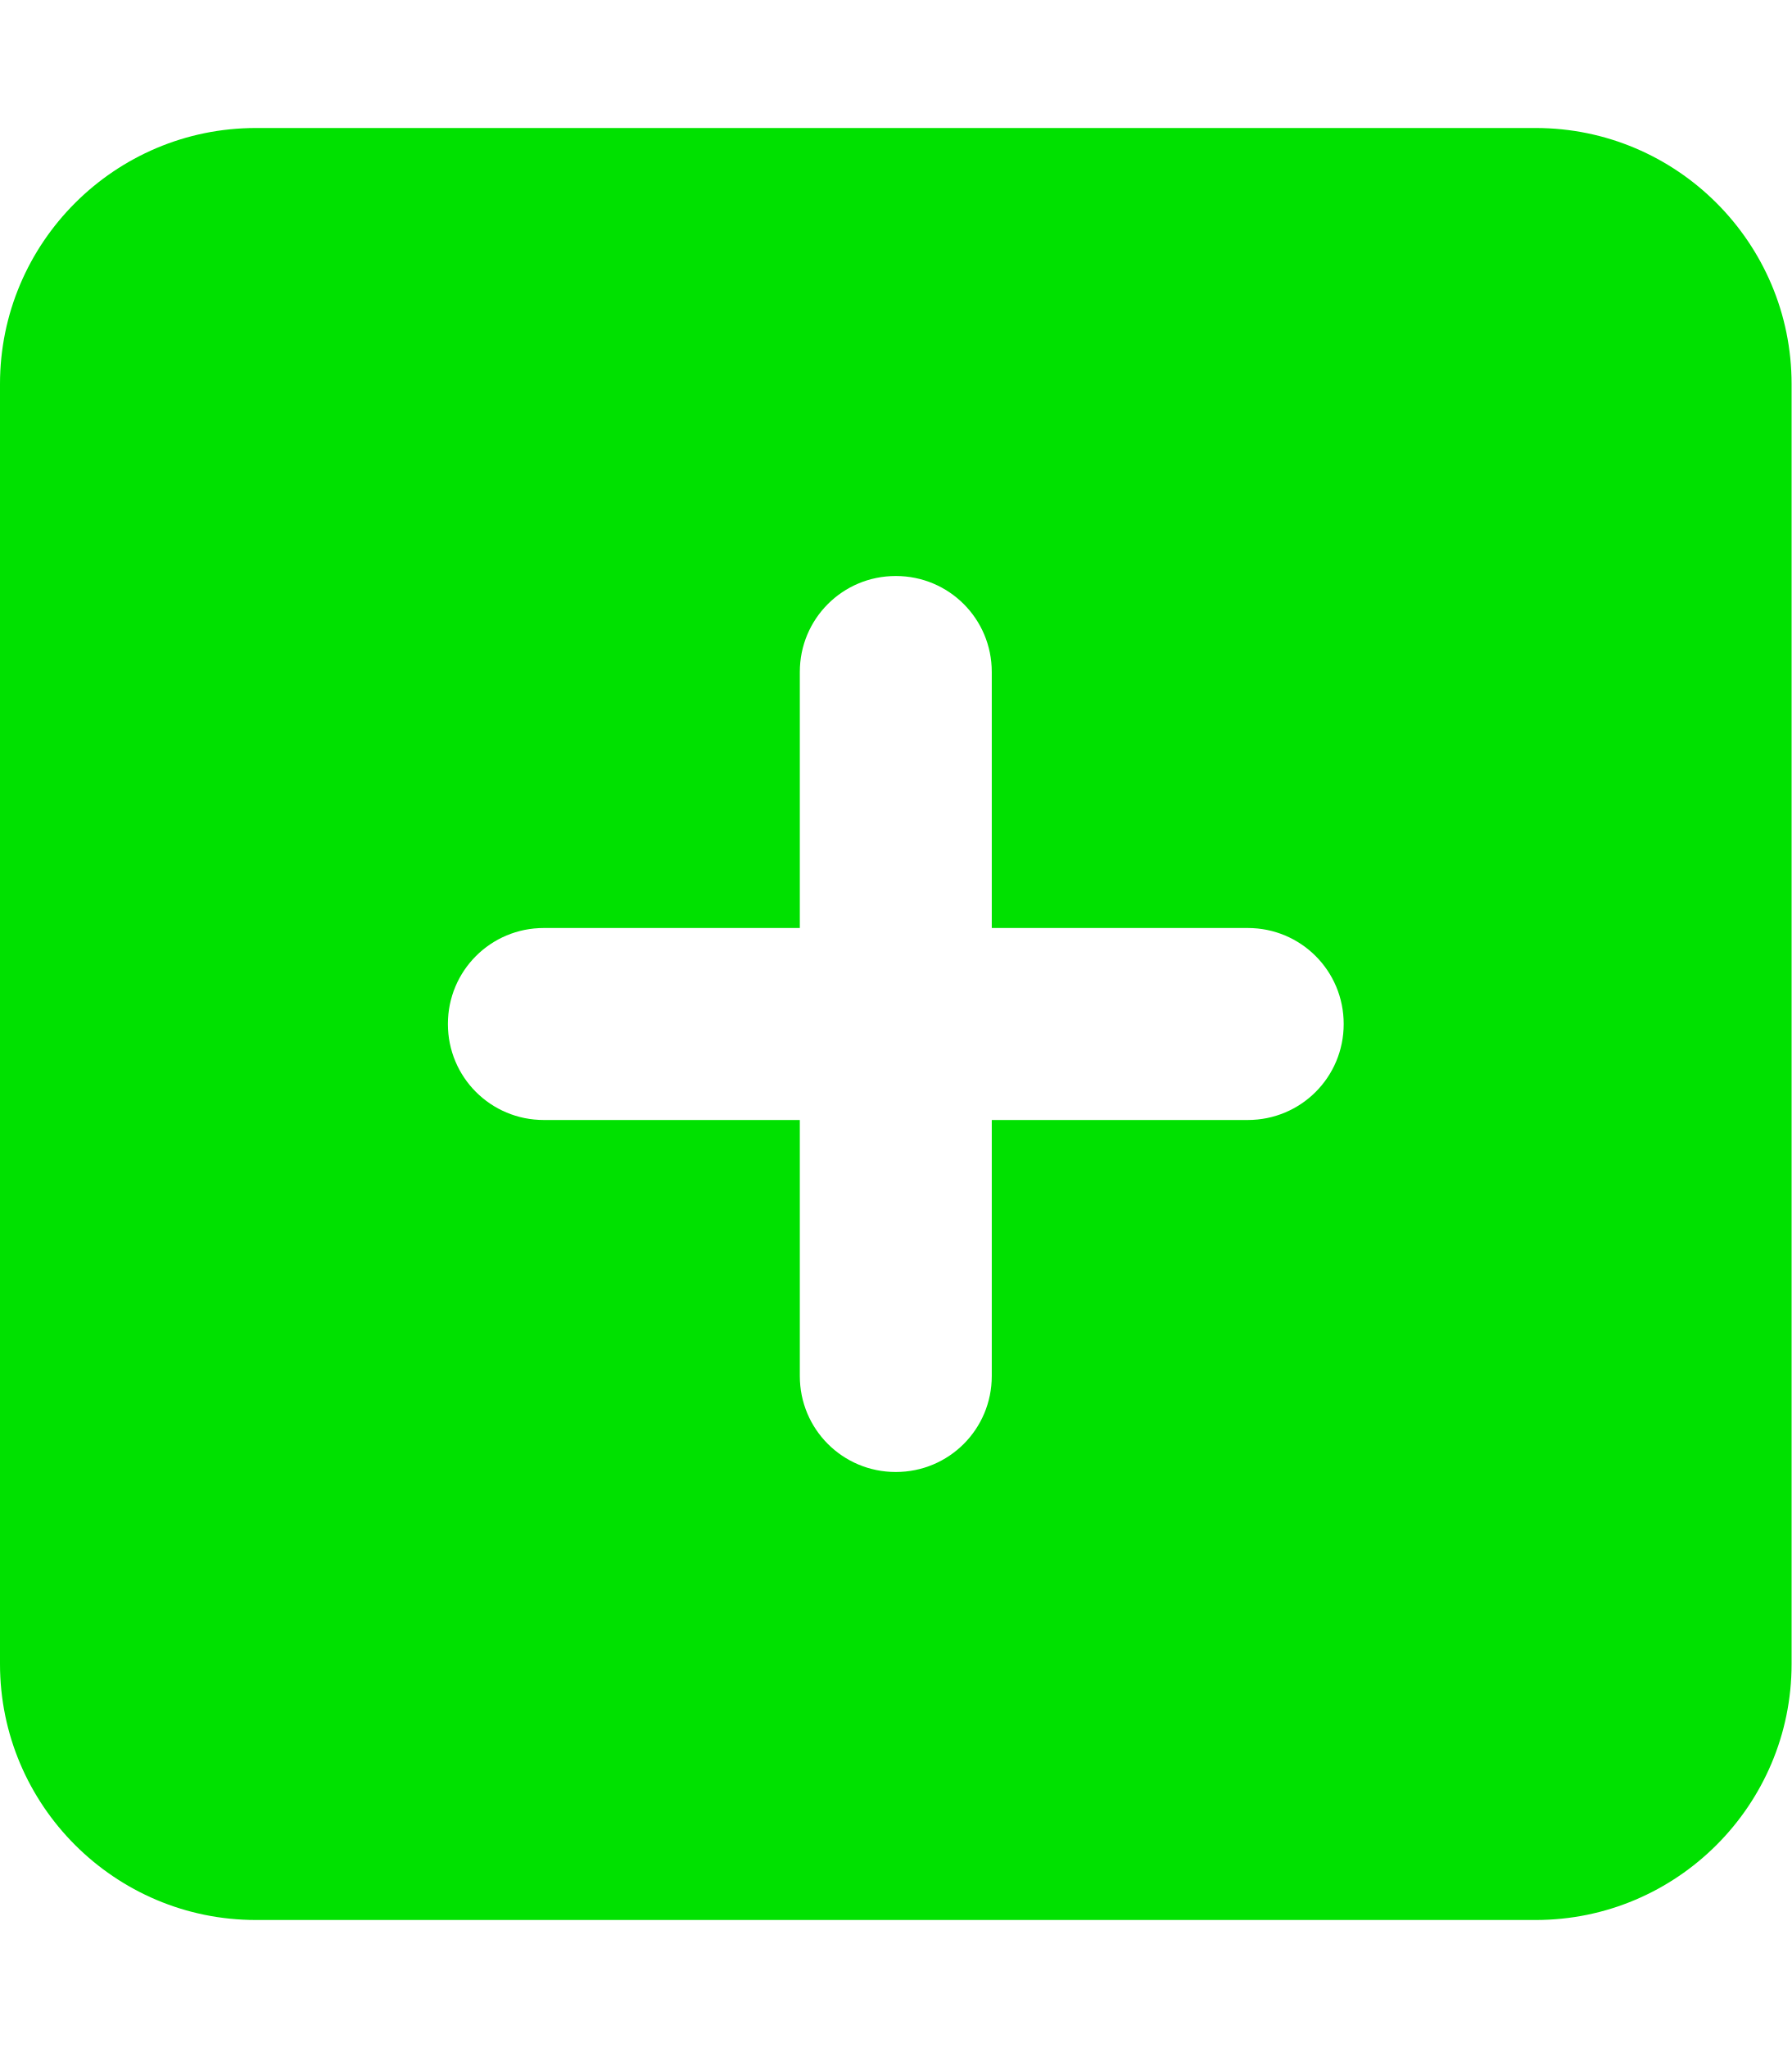
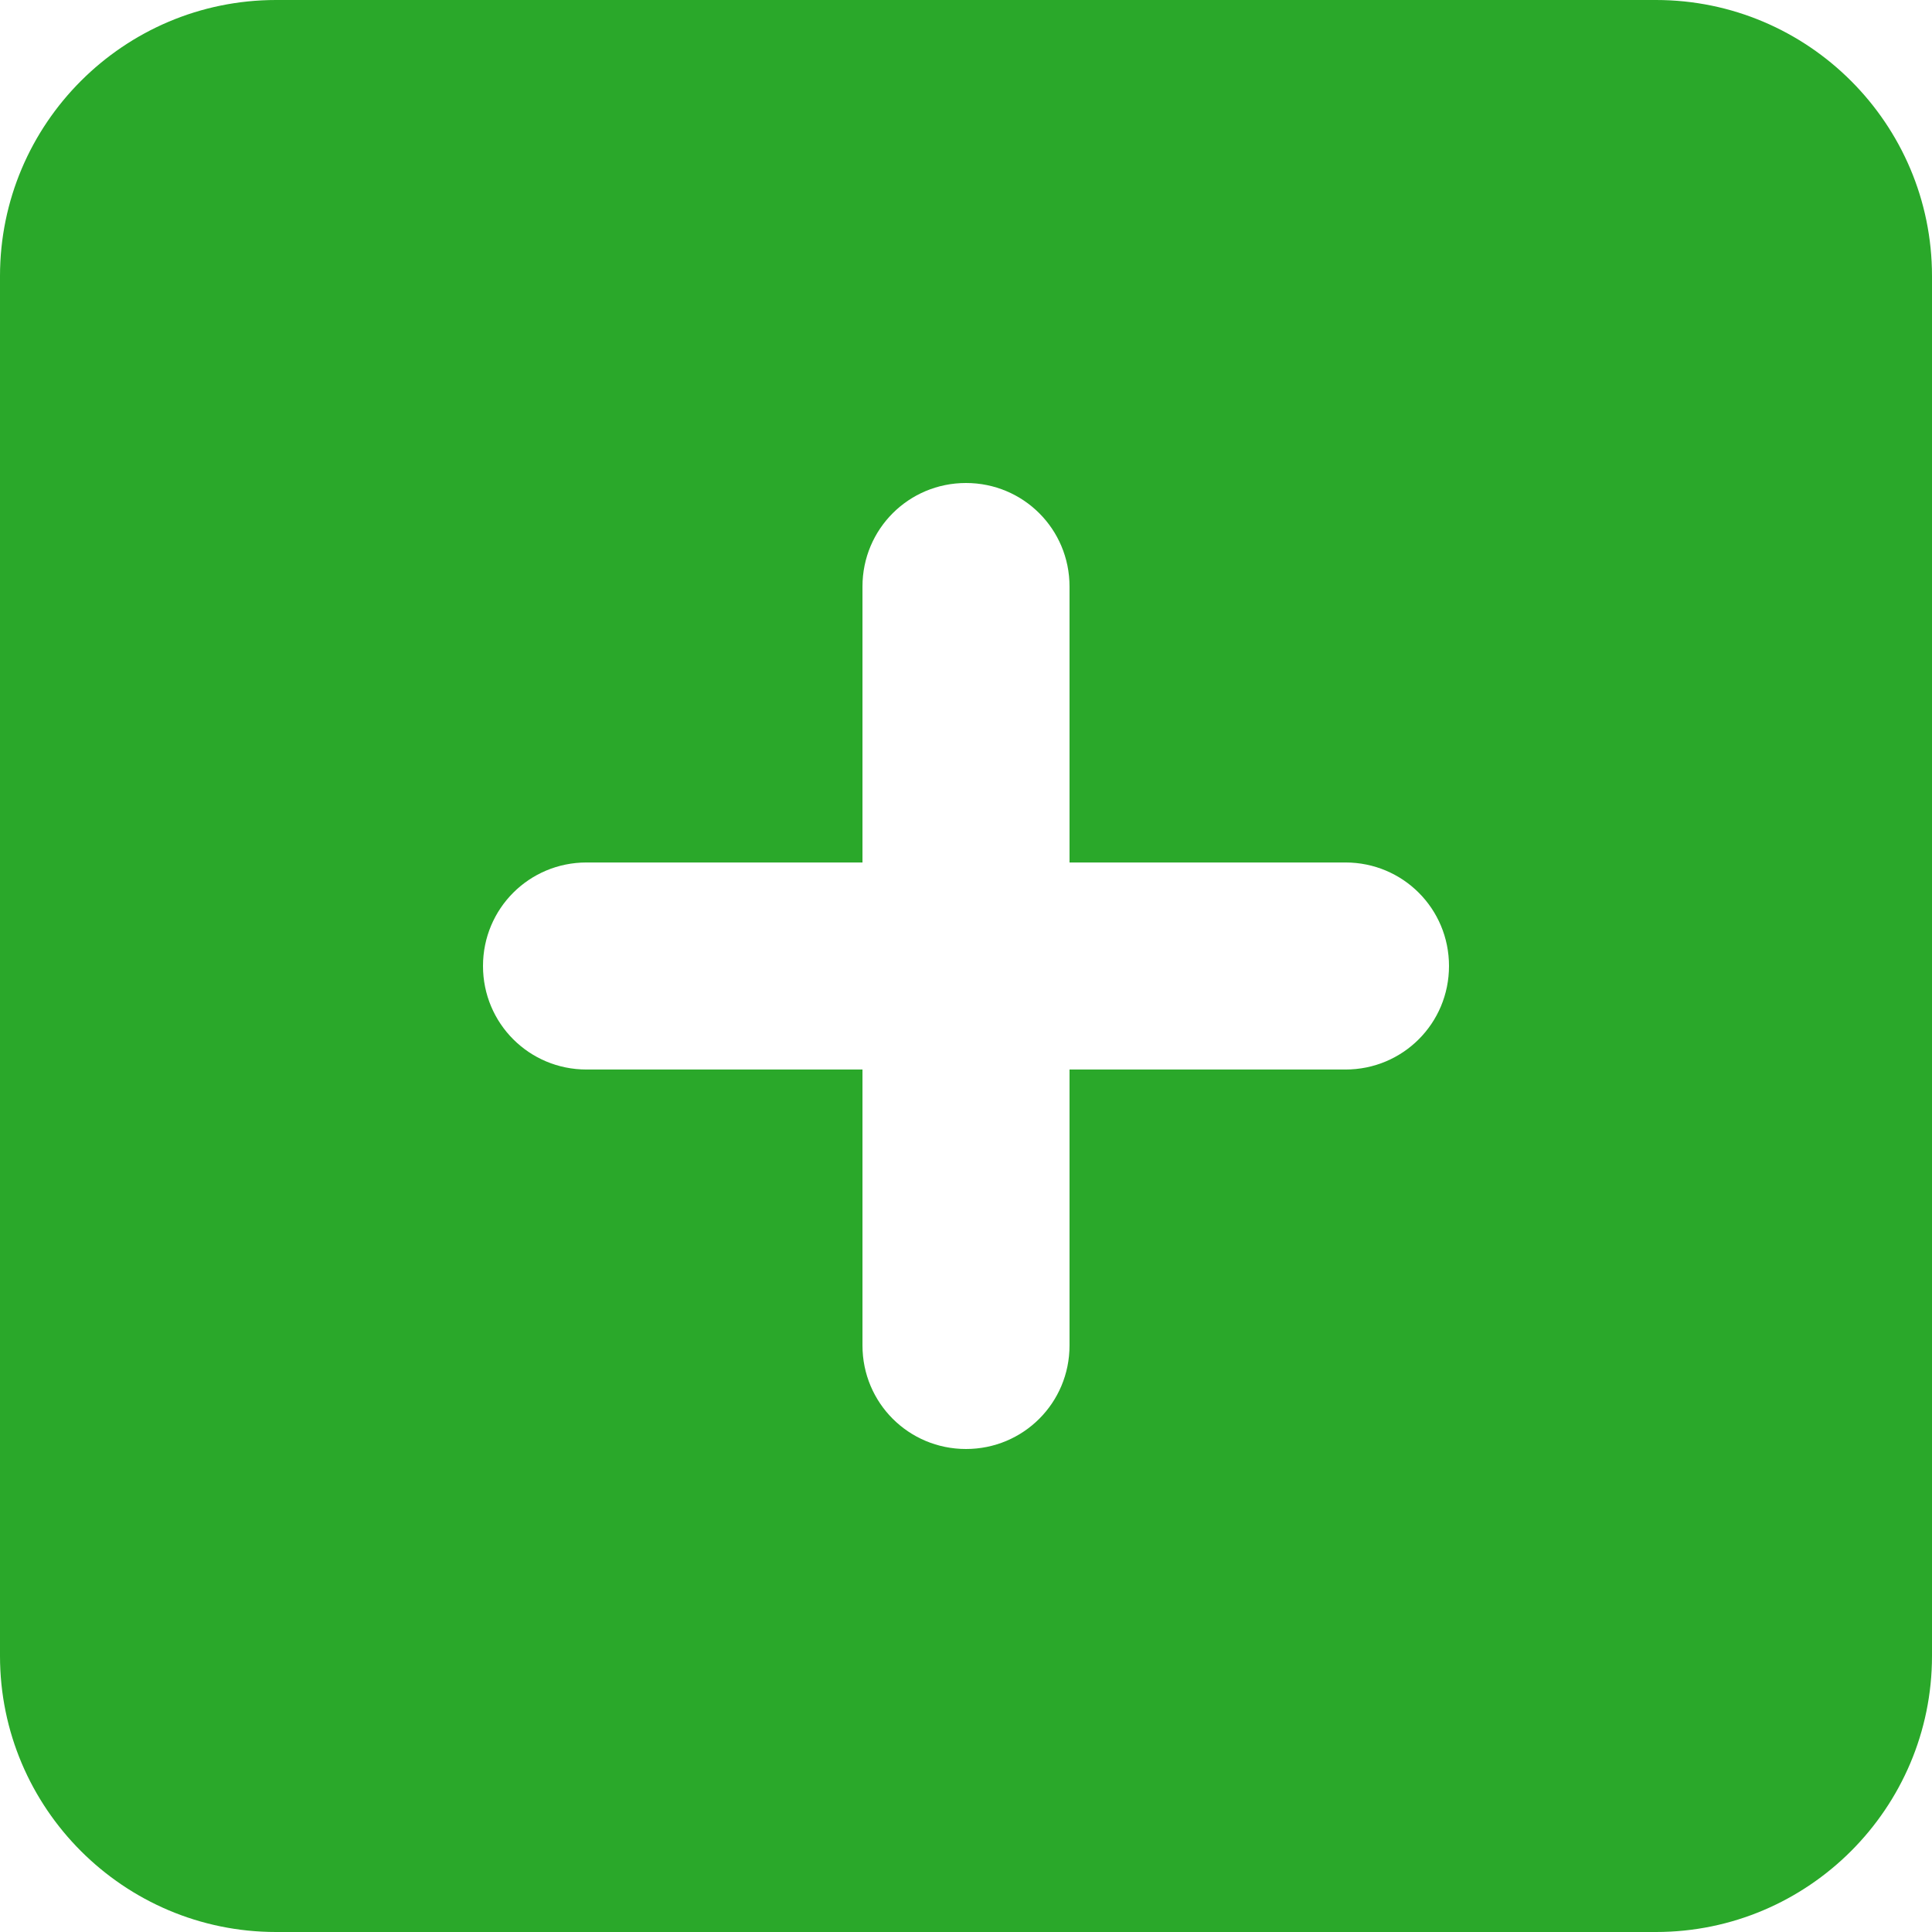
- <svg xmlns="http://www.w3.org/2000/svg" height="16" width="14" viewBox="0 0 448 512">
-   <path opacity="1" fill="#00e100" d="M64 32C28.7 32 0 60.7 0 96V416c0 35.3 28.7 64 64 64H384c35.3 0 64-28.7 64-64V96c0-35.3-28.7-64-64-64H64zM200 344V280H136c-13.3 0-24-10.7-24-24s10.7-24 24-24h64V168c0-13.3 10.7-24 24-24s24 10.7 24 24v64h64c13.3 0 24 10.7 24 24s-10.7 24-24 24H248v64c0 13.3-10.7 24-24 24s-24-10.7-24-24z" />
+ <svg xmlns="http://www.w3.org/2000/svg" width="24" height="24" viewBox="0 0 24 24" fill="none">
+   <path d="M3.429 0C1.538 0 0 1.538 0 3.429V20.571C0 22.462 1.538 24 3.429 24H20.571C22.462 24 24 22.462 24 20.571V3.429C24 1.538 22.462 0 20.571 0H3.429ZM10.714 16.714V13.286H7.286C6.573 13.286 6 12.713 6 12C6 11.287 6.573 10.714 7.286 10.714H10.714V7.286C10.714 6.573 11.287 6 12 6C12.713 6 13.286 6.573 13.286 7.286V10.714H16.714C17.427 10.714 18 11.287 18 12C18 12.713 17.427 13.286 16.714 13.286H13.286V16.714C13.286 17.427 12.713 18 12 18C11.287 18 10.714 17.427 10.714 16.714Z" fill="#2AA82A" />
</svg>
